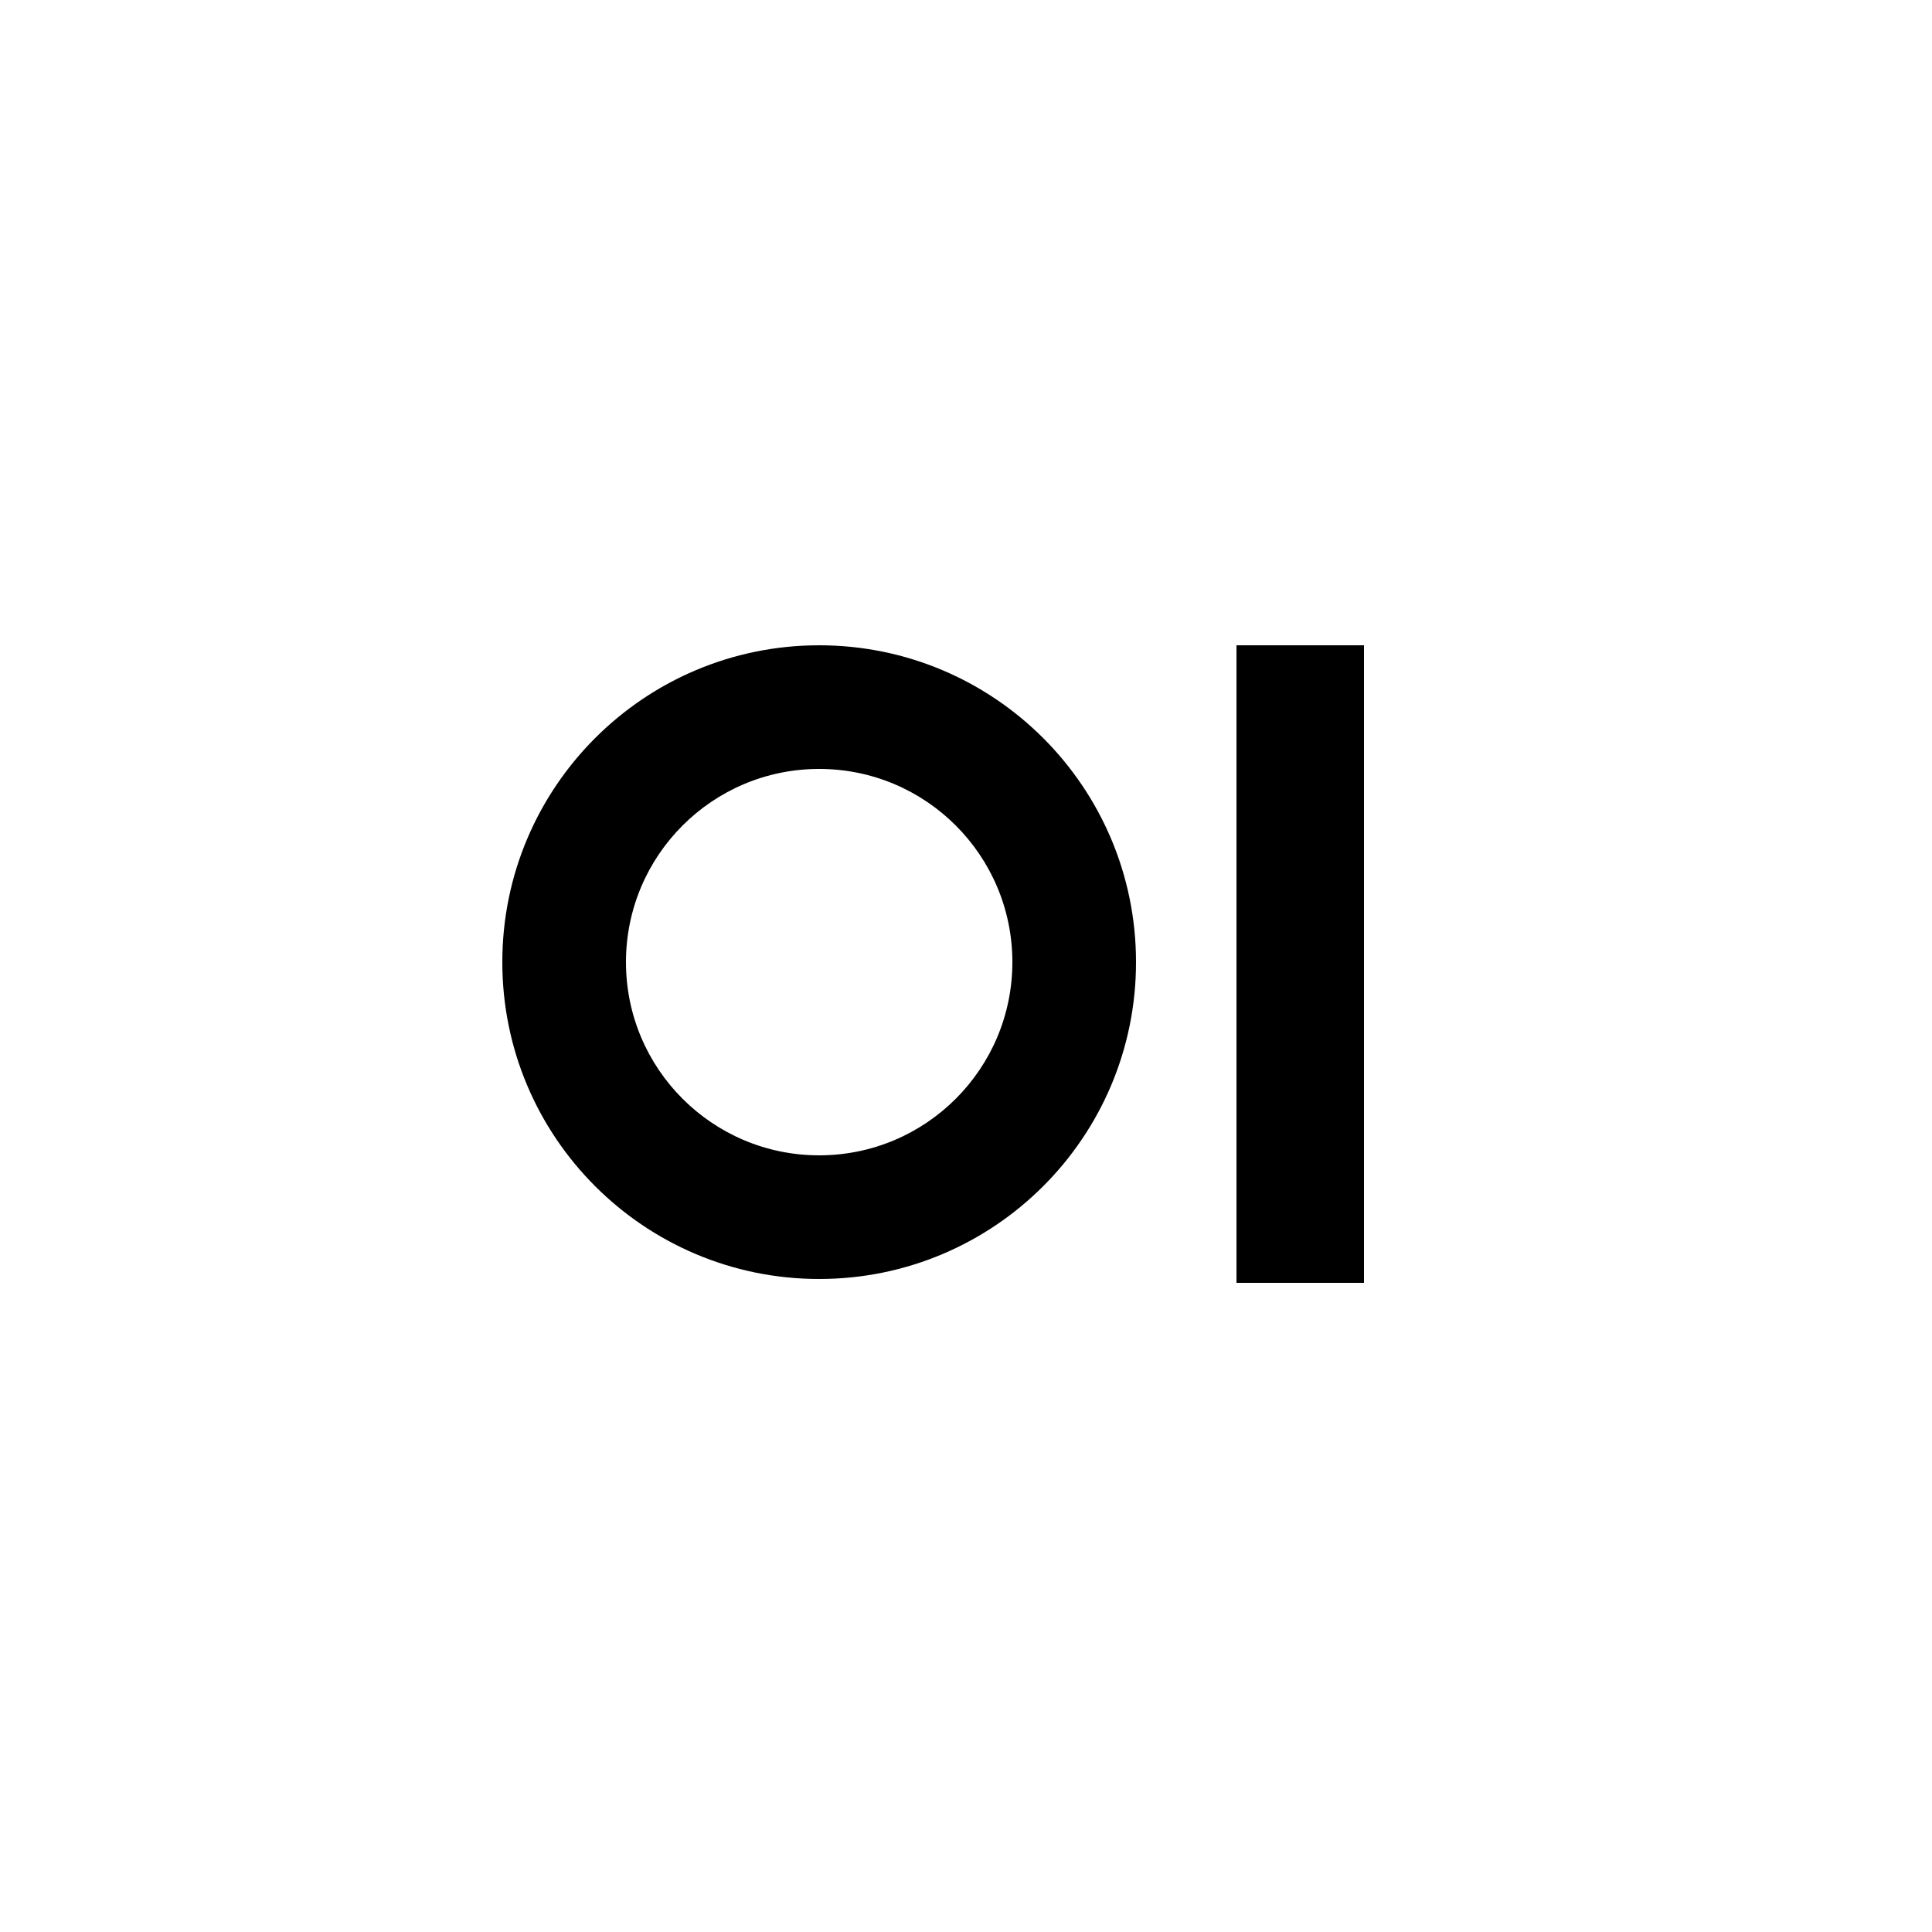
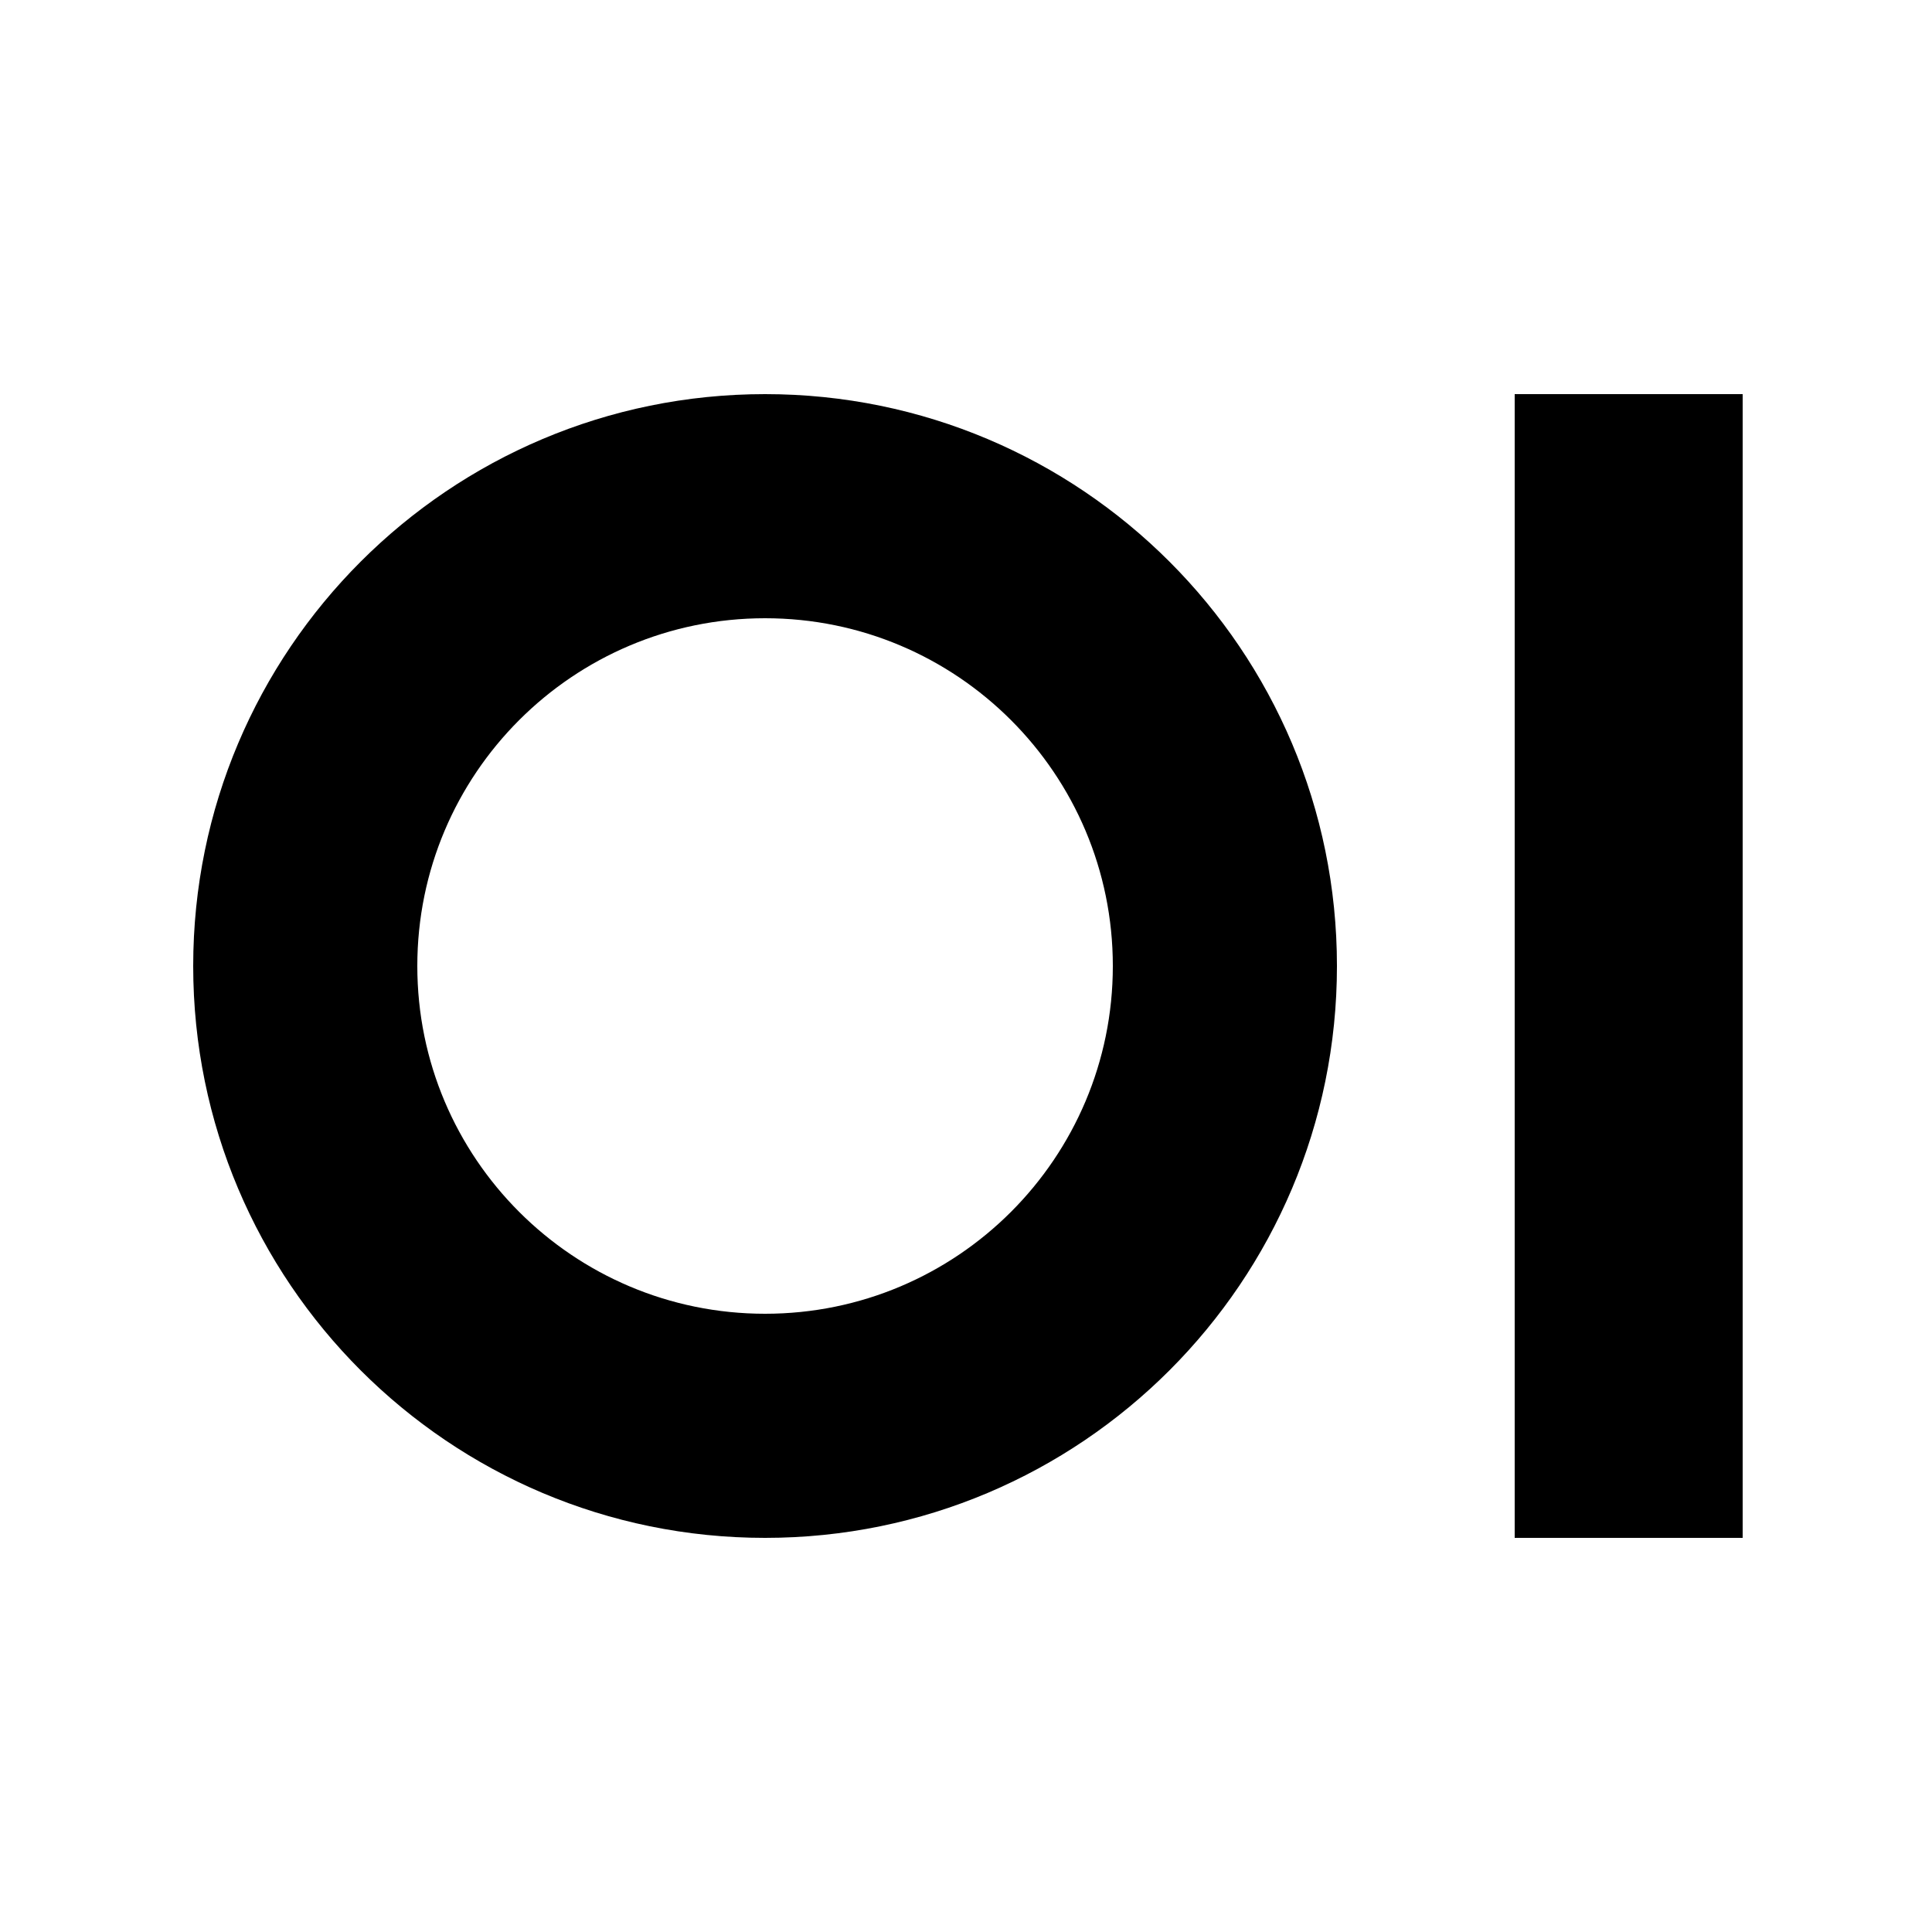
<svg xmlns="http://www.w3.org/2000/svg" viewBox="0 0 500 500">
-   <path fill="currentColor" fill-rule="evenodd" d="M 212 167 A 82 82 0 1 0 212 331 A 82 82 0 1 0 212 167 Z M 212 199 A 50 50 0 1 0 212 299 A 50 50 0 1 0 212 199 Z" />
-   <rect x="320" y="167" width="33" height="165" fill="currentColor" />
+   <path fill="currentColor" fill-rule="evenodd" d="M 198 102 A 148 148 0 1 0 198 398 A 148 148 0 1 0 198 102 Z M 198 160 A 90 90 0 1 0 198 340 A 90 90 0 1 0 198 160 Z" />
+   <rect x="392" y="102" width="59" height="296" fill="currentColor" />
</svg>
